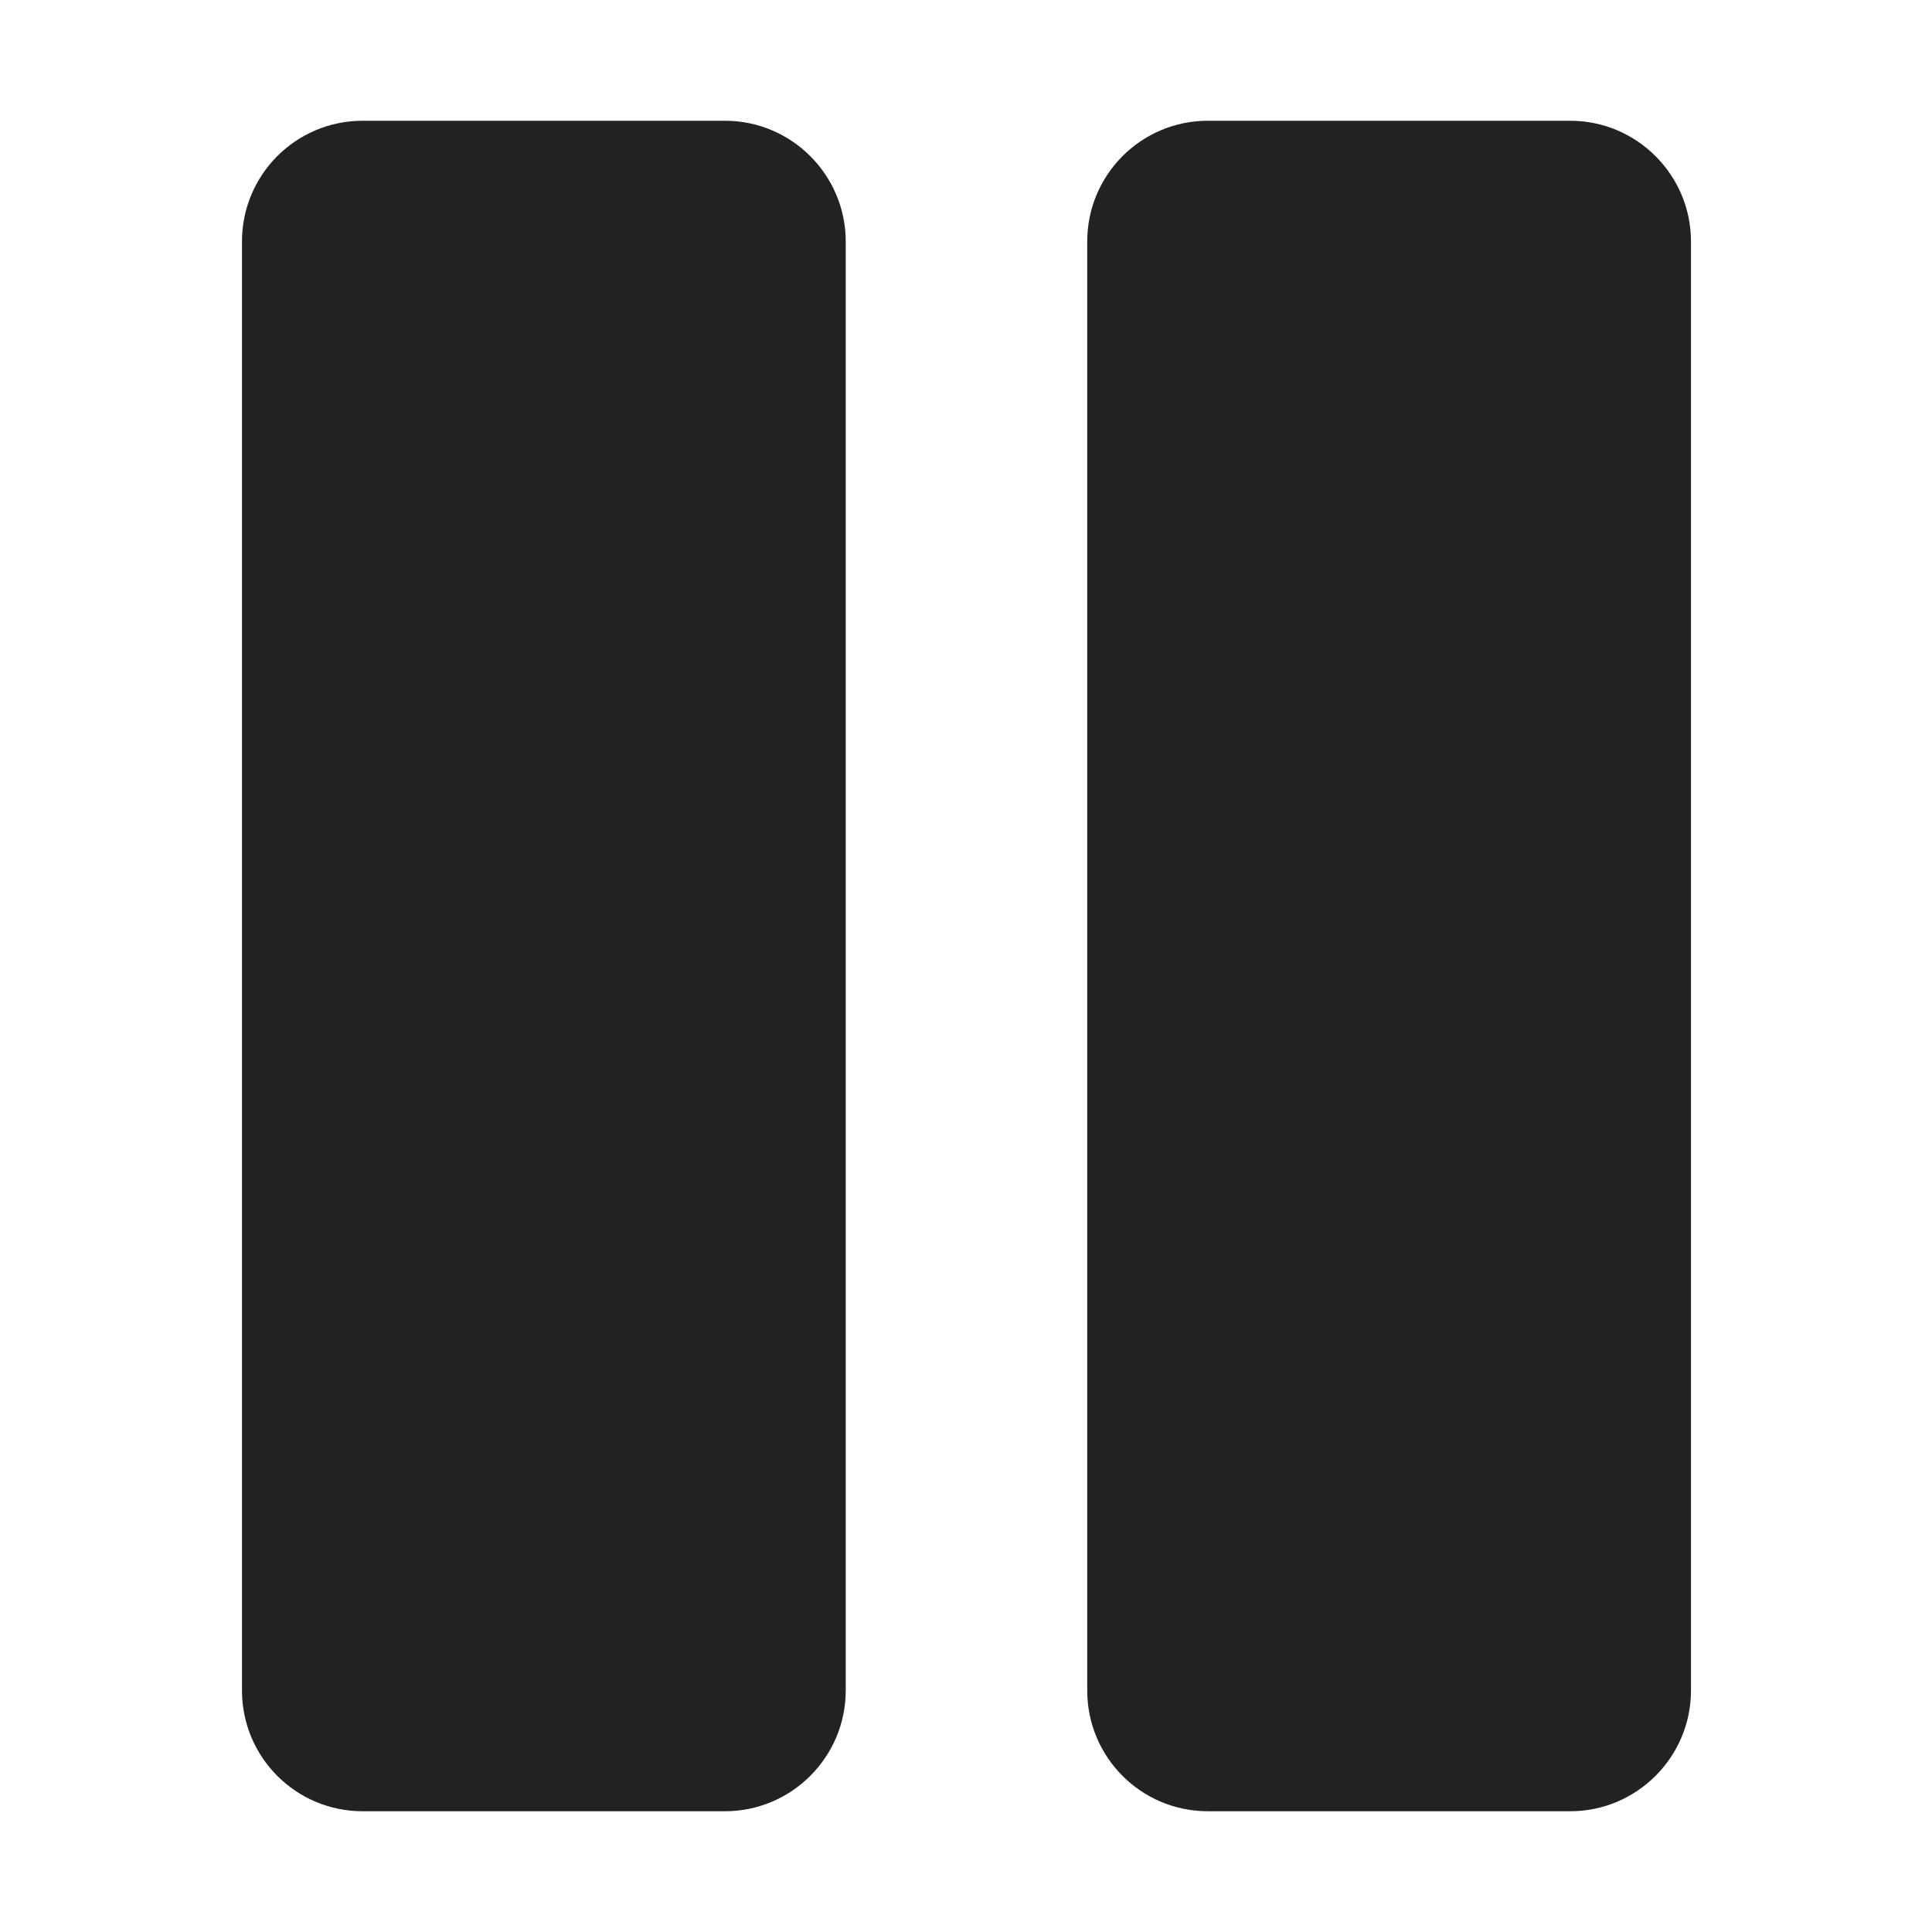
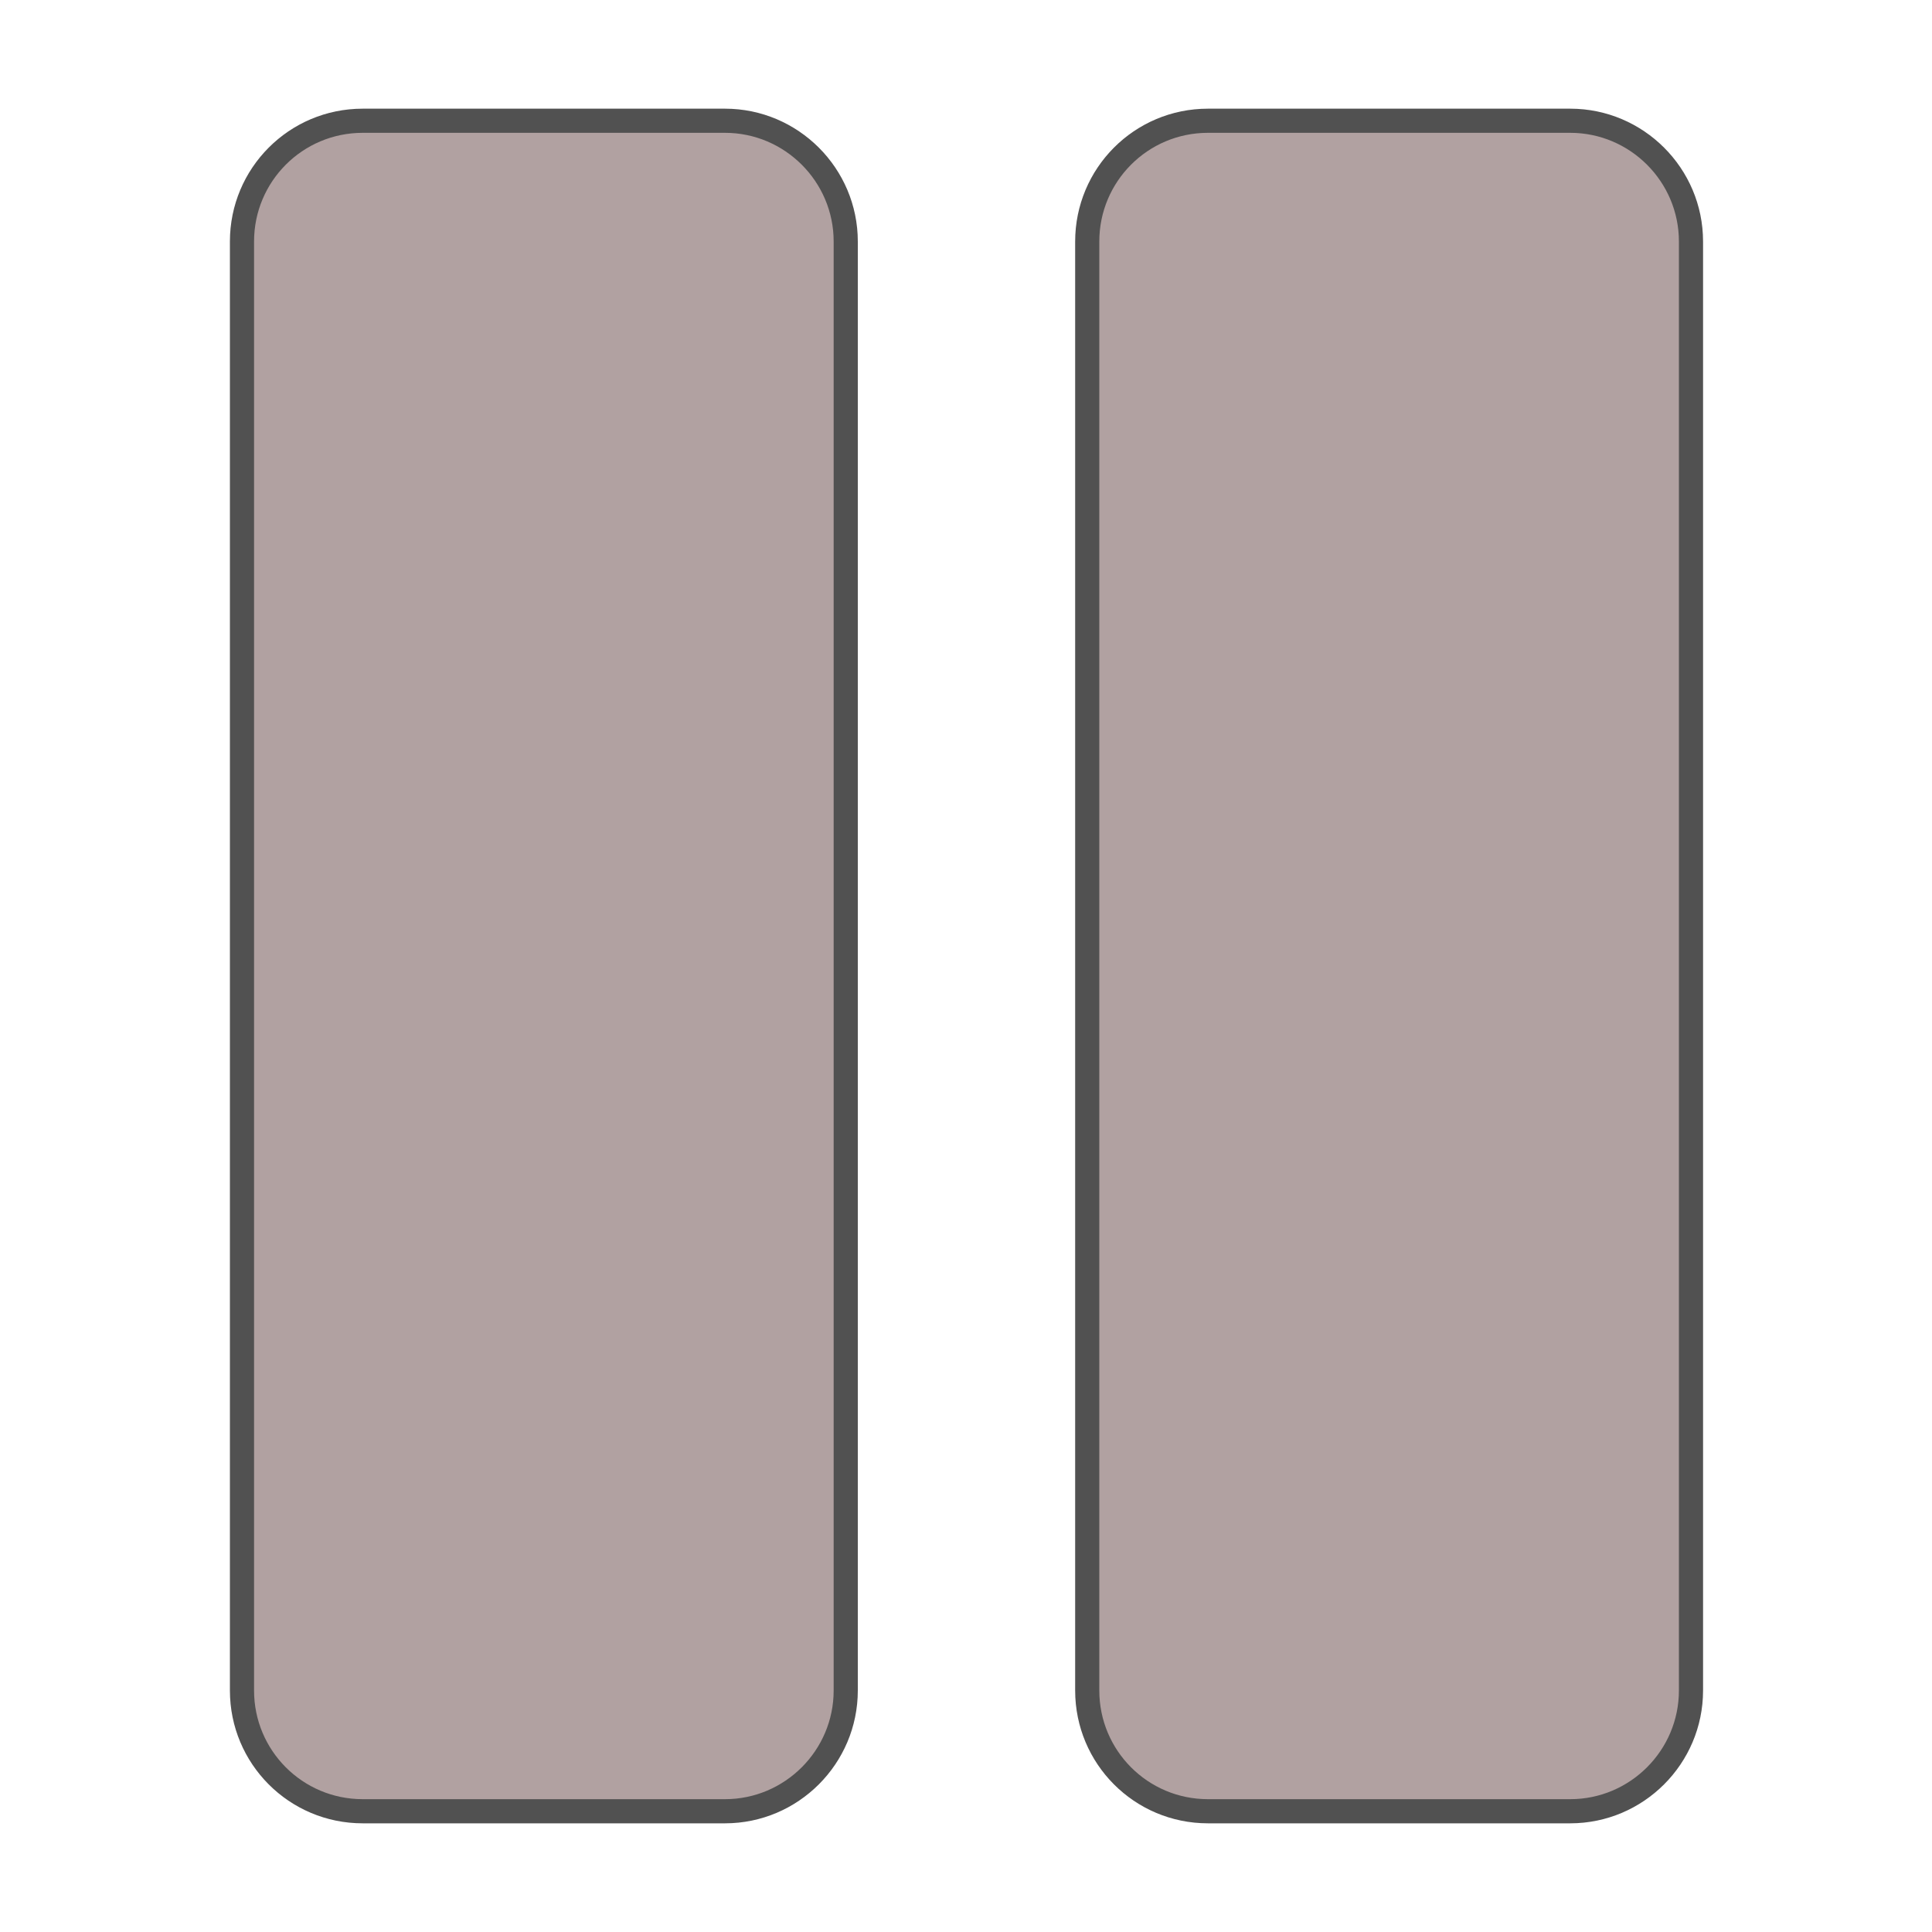
- <svg xmlns="http://www.w3.org/2000/svg" height="16px" viewBox="0 0 16 16" width="16px">
-   <g fill="#222222">
-     <path d="m 13.004 1 h -3 c -0.555 0 -1 0.449 -1 1 v 12 c 0 0.551 0.445 1 1 1 h 3 c 0.551 0 1 -0.449 1 -1 v -12 c 0 -0.551 -0.449 -1 -1 -1 z m 0 0" />
-     <path d="m 6.004 1 h -3 c -0.555 0 -1 0.449 -1 1 v 12 c 0 0.551 0.445 1 1 1 h 3 c 0.551 0 1 -0.449 1 -1 v -12 c 0 -0.551 -0.449 -1 -1 -1 z m 0 0" />
+ <svg xmlns="http://www.w3.org/2000/svg" height="16px" viewBox="0 0 16 16" width="16px" version="1.1" id="svg8">
+   <defs id="defs12" />
+   <g fill="#222222" id="g6" style="fill:#a39090;stroke:#333333;stroke-width:0.2;stroke-dasharray:none;opacity:0.85;fill-opacity:1">
+     <path d="m 13.004 1 h -3 c -0.555 0 -1 0.449 -1 1 v 12 c 0 0.551 0.445 1 1 1 h 3 c 0.551 0 1 -0.449 1 -1 v -12 c 0 -0.551 -0.449 -1 -1 -1 z m 0 0" id="path2" style="fill:#a39090;stroke:#333333;stroke-width:0.2;stroke-dasharray:none;fill-opacity:1" />
+     <path d="m 6.004 1 h -3 c -0.555 0 -1 0.449 -1 1 v 12 c 0 0.551 0.445 1 1 1 h 3 c 0.551 0 1 -0.449 1 -1 v -12 c 0 -0.551 -0.449 -1 -1 -1 z m 0 0" id="path4" style="fill:#a39090;stroke:#333333;stroke-width:0.2;stroke-dasharray:none;fill-opacity:1" />
  </g>
</svg>
